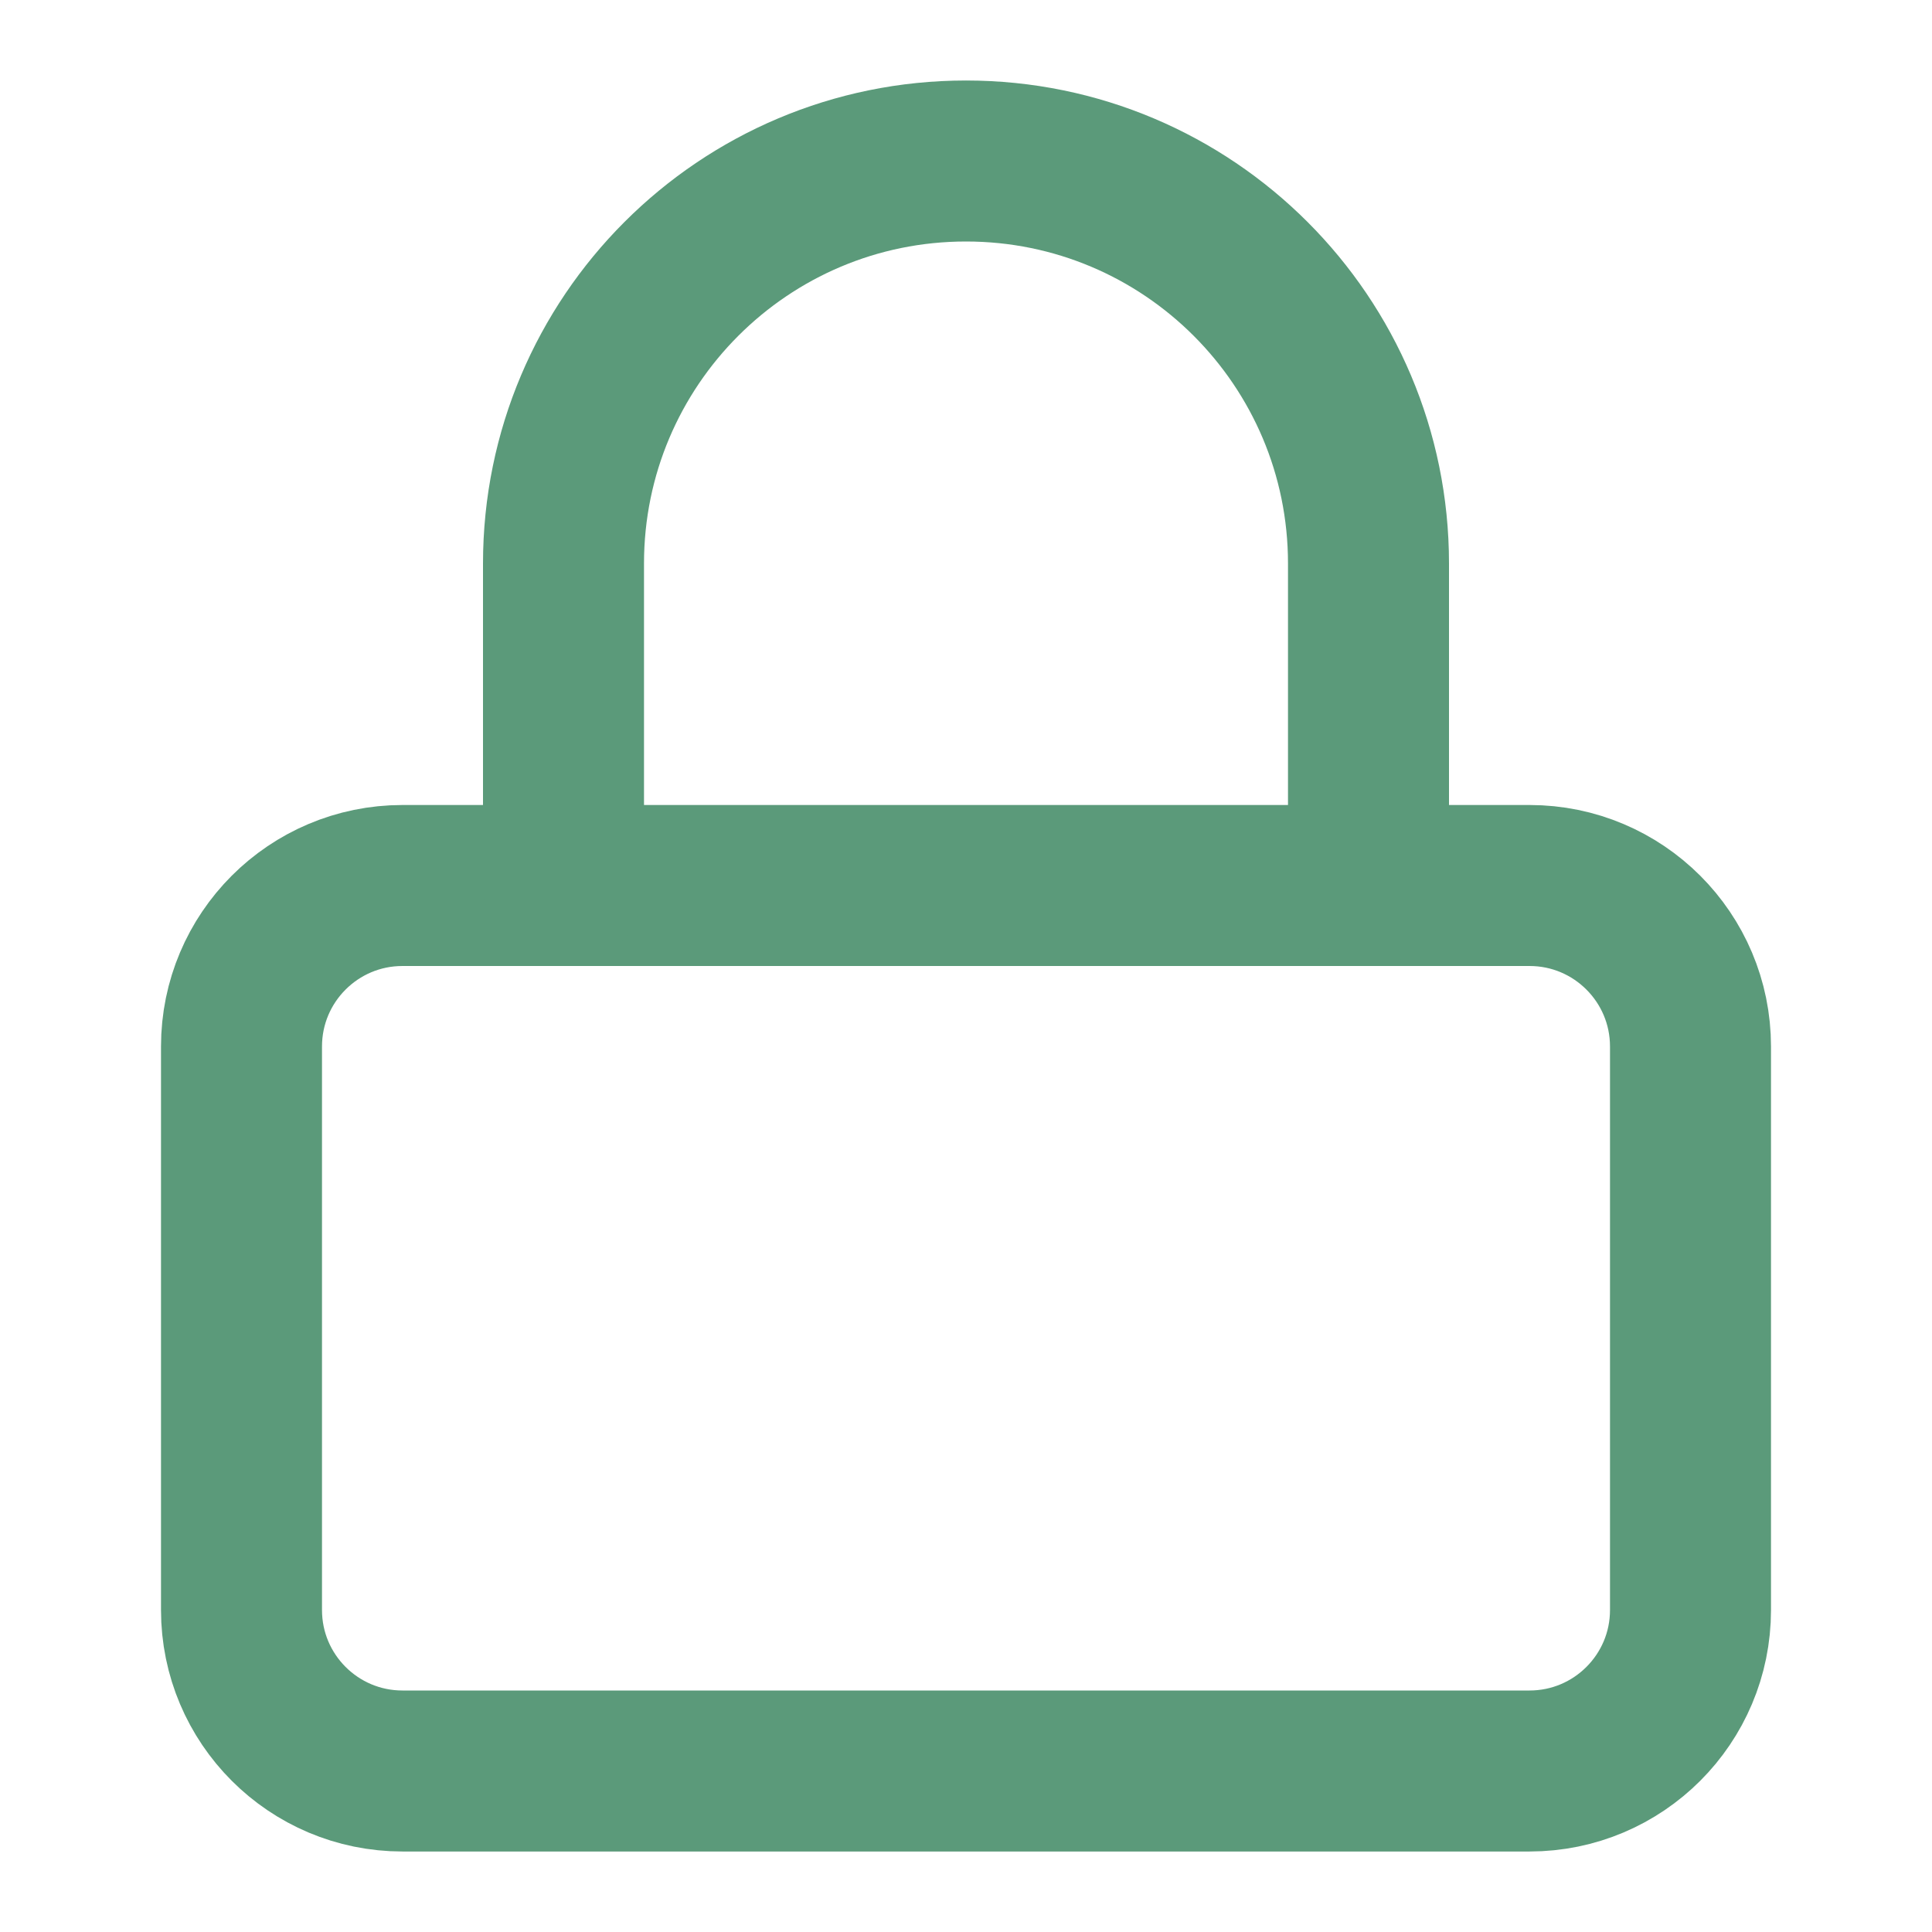
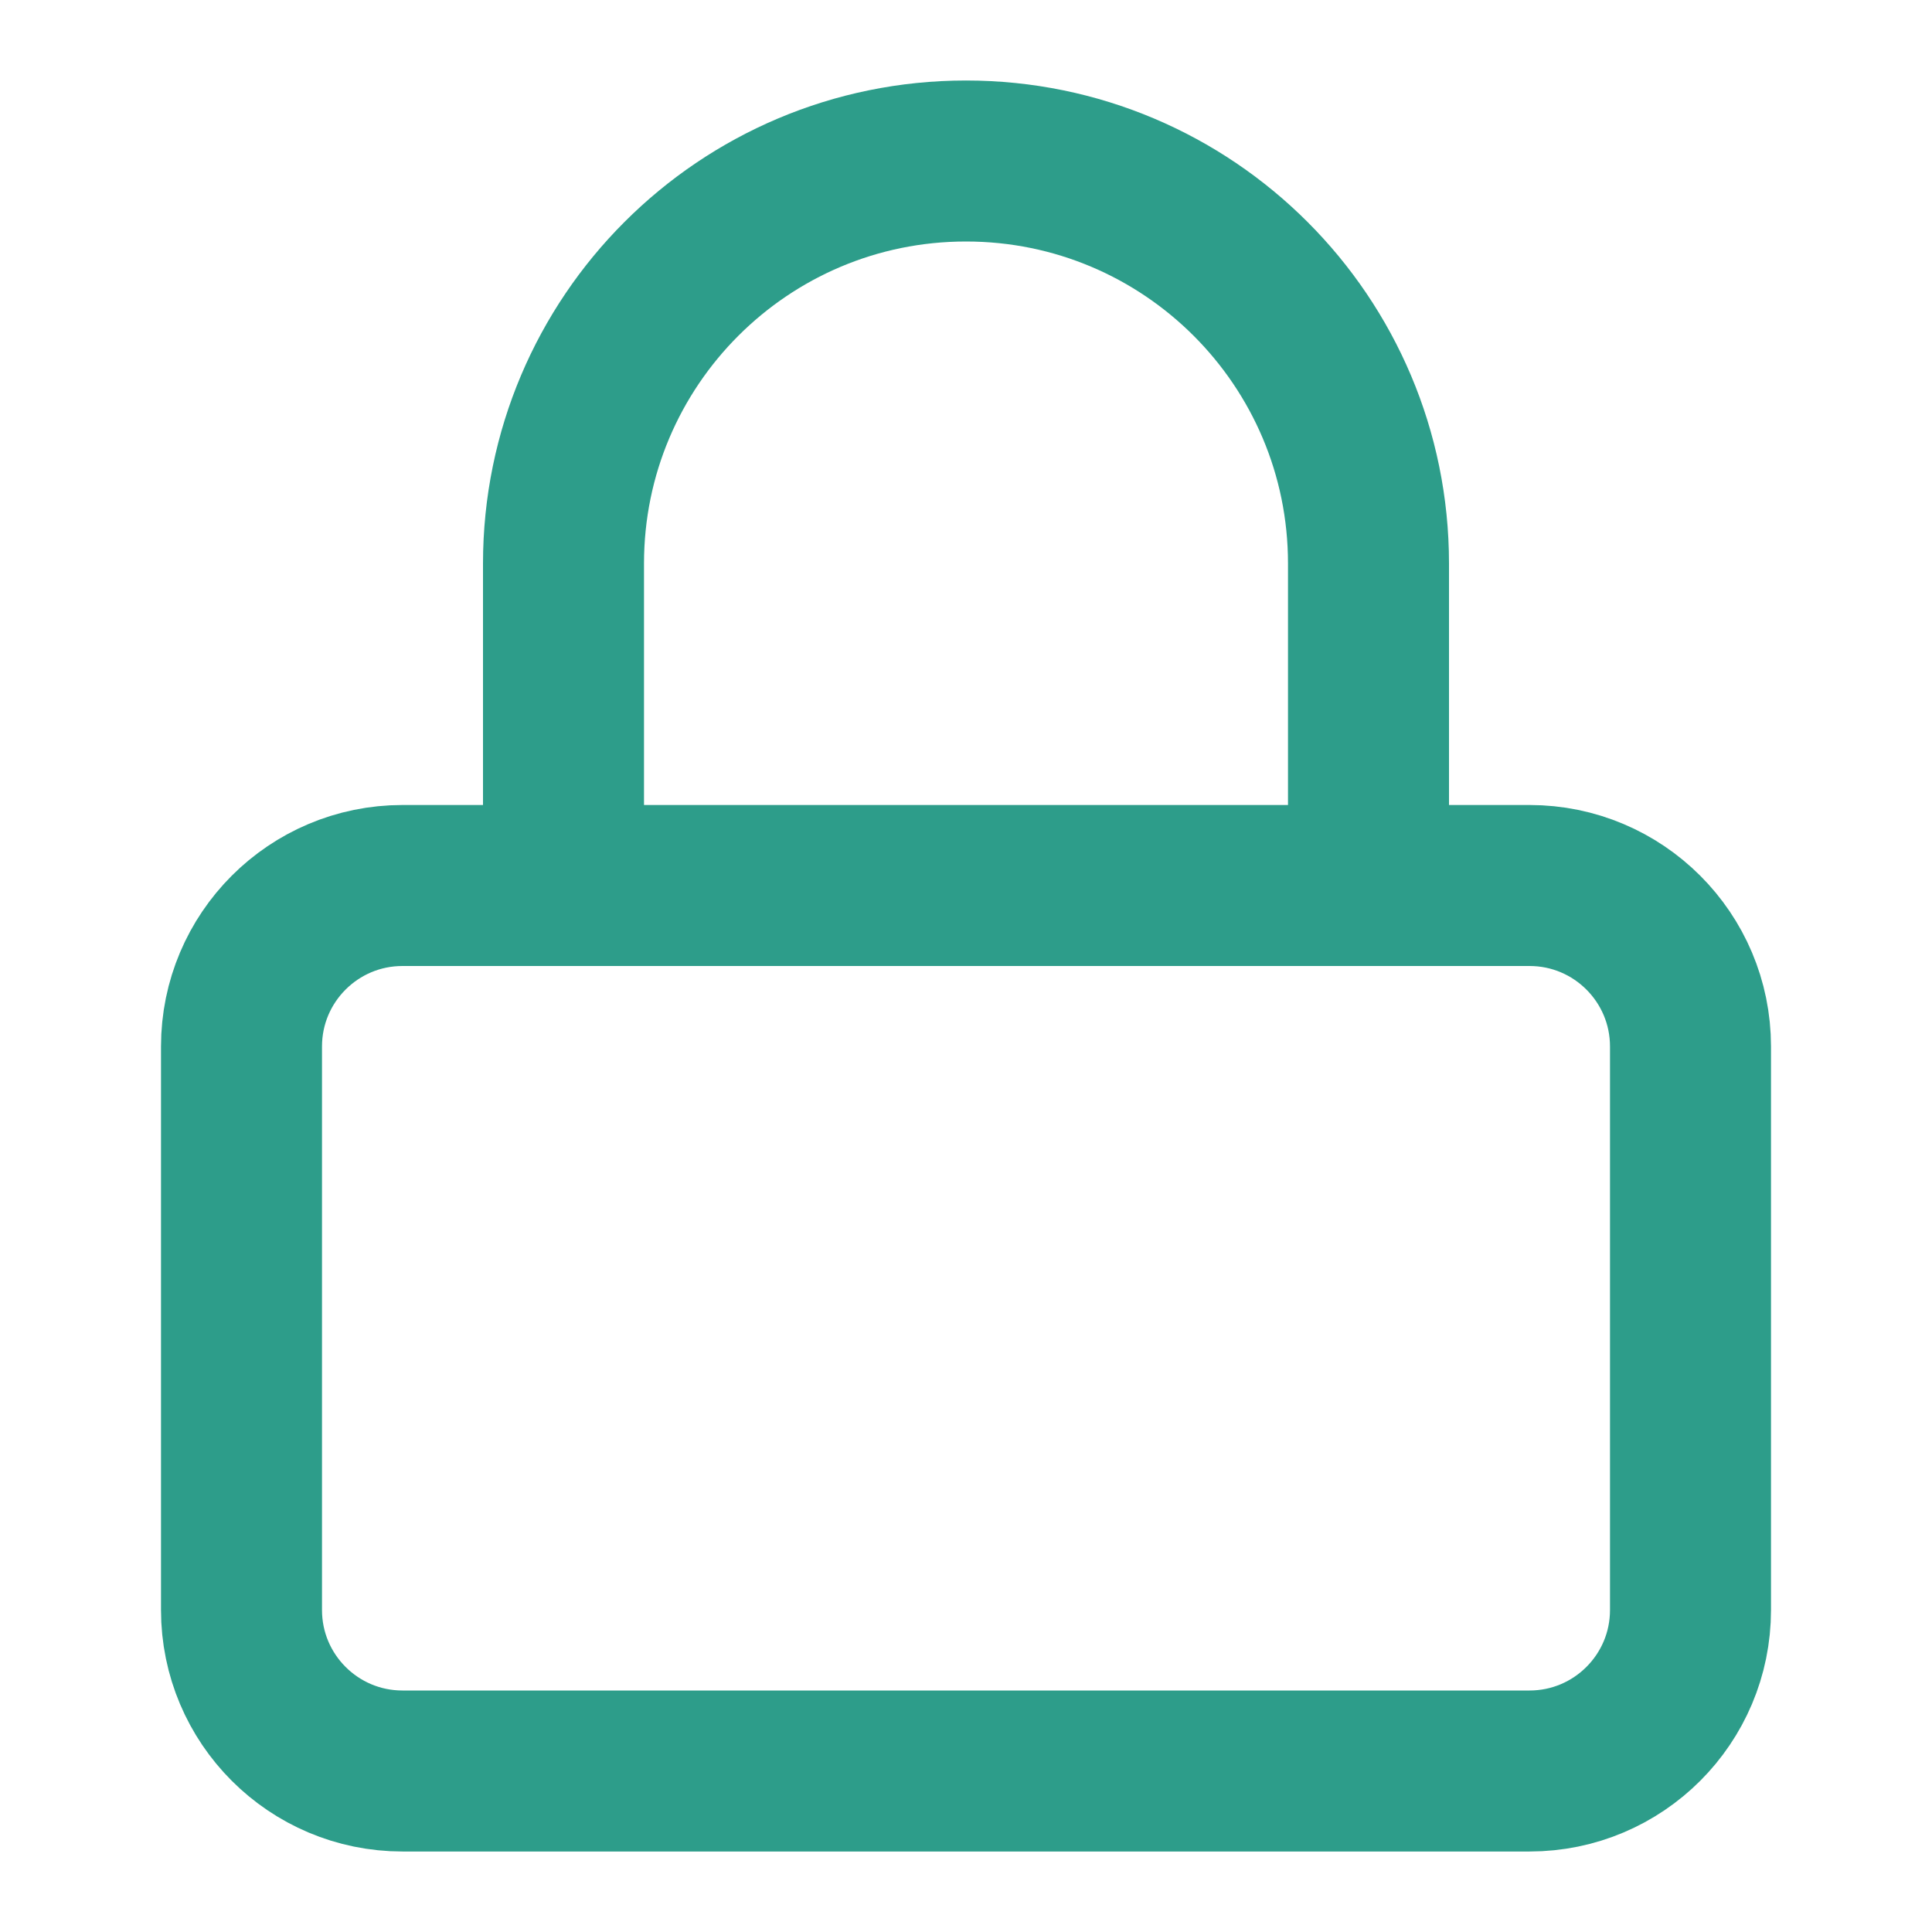
- <svg xmlns="http://www.w3.org/2000/svg" viewBox="0 0 24 24" fill="none" stroke="#5B9A7A" stroke-width="2" stroke-linecap="round" stroke-linejoin="round">
+ <svg xmlns="http://www.w3.org/2000/svg" viewBox="0 0 24 24" fill="none" stroke="#2D9D8A" stroke-width="2" stroke-linecap="round" stroke-linejoin="round">
  <rect x="3" y="11" width="18" height="11" rx="2" ry="2" />
  <path d="M7 11V7a5 5 0 0110 0v4" />
</svg>
